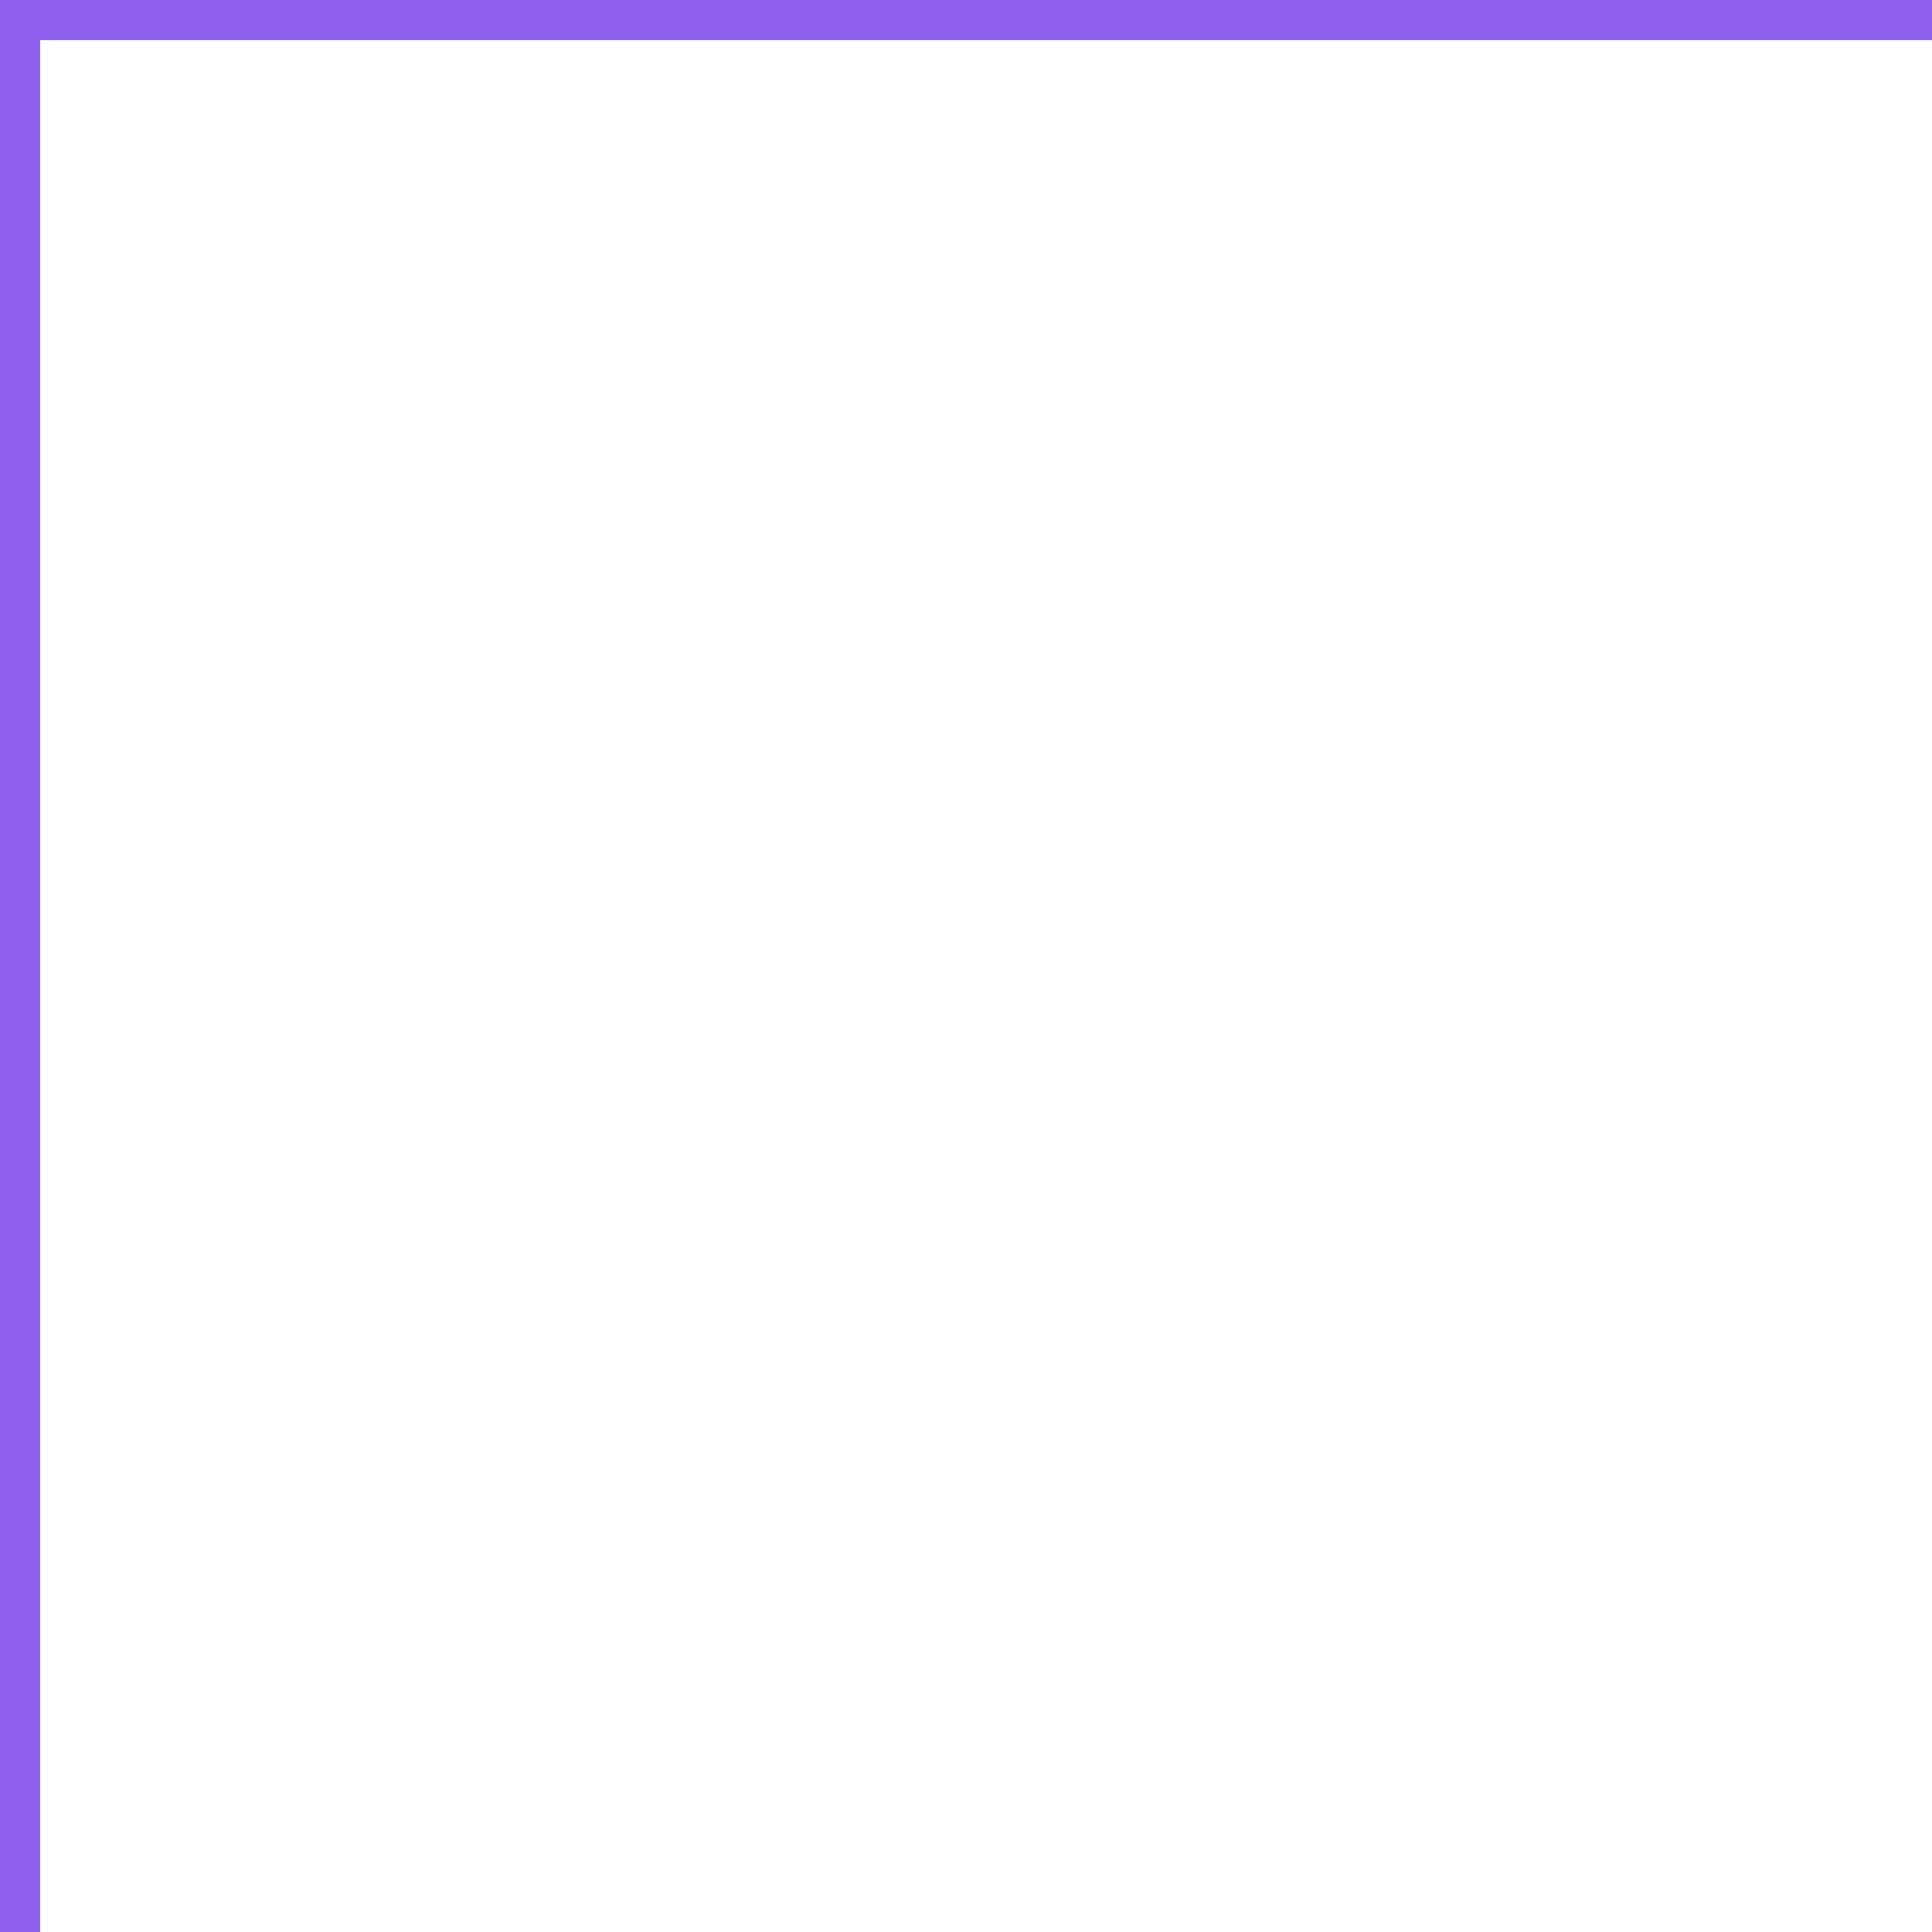
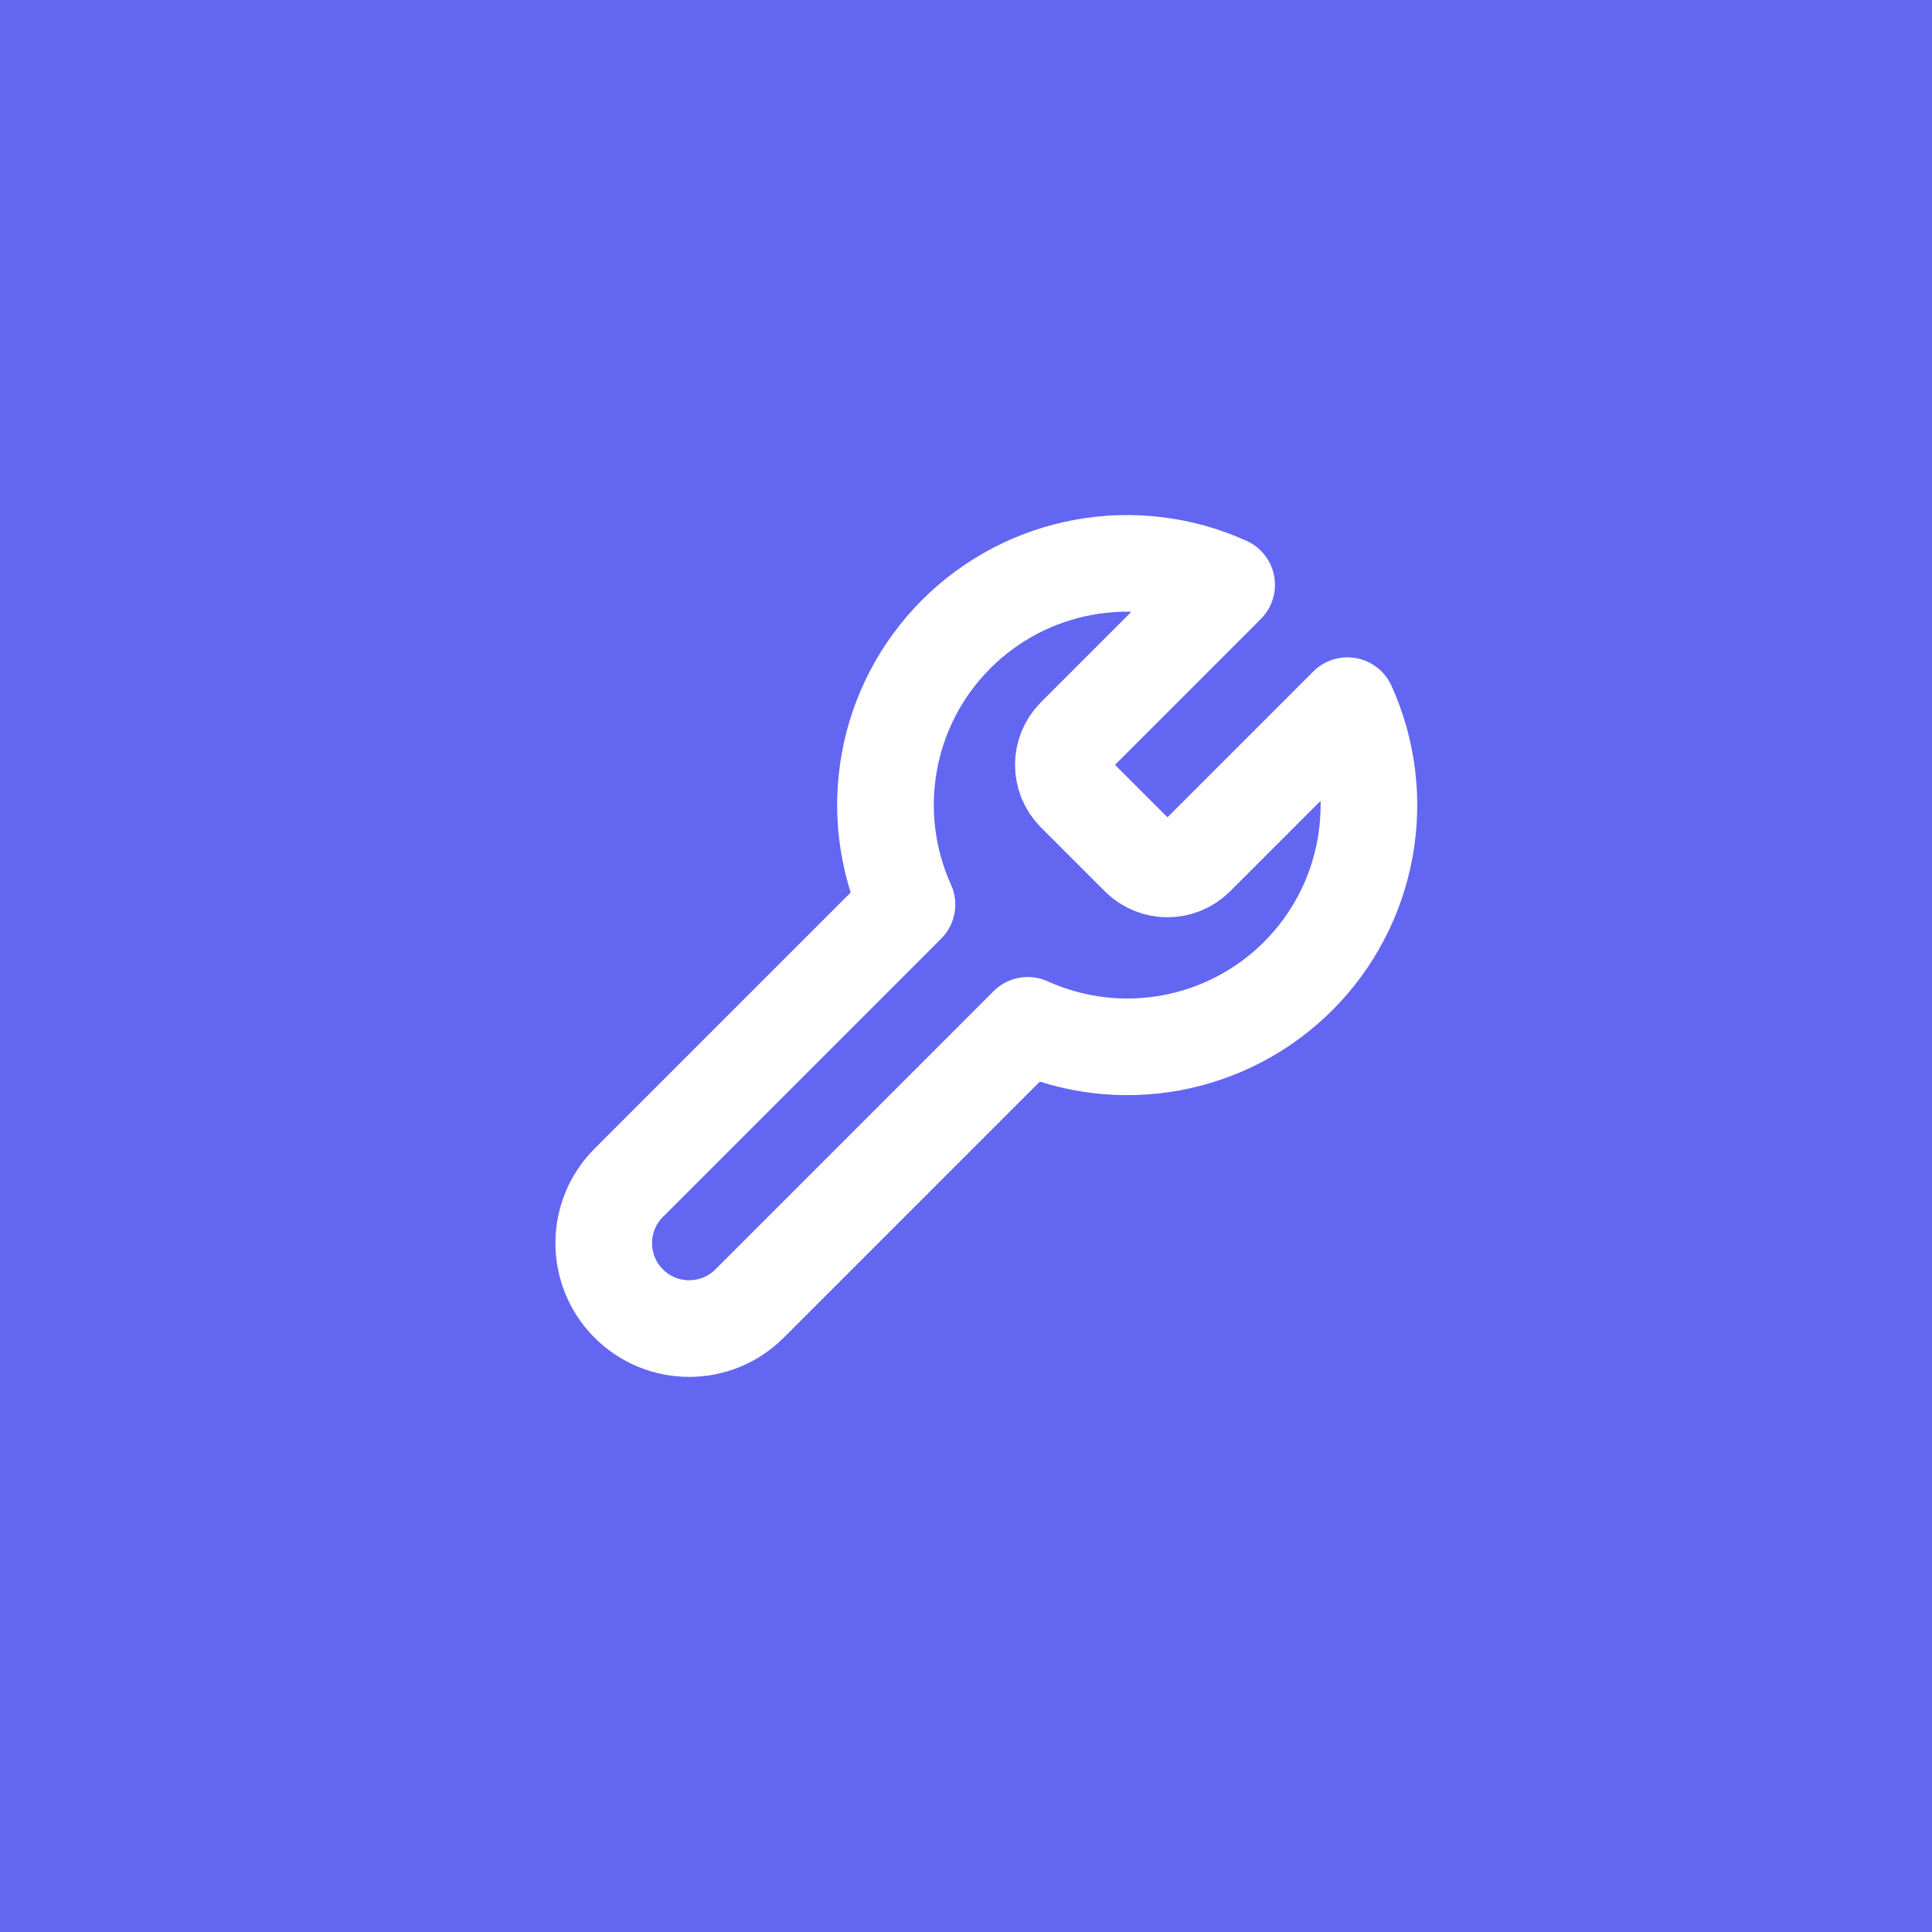
- <svg xmlns="http://www.w3.org/2000/svg" width="512" height="512" viewBox="0 0 24 24" fill="none" stroke="hsl(260 80% 65%)" stroke-width="1" stroke-linecap="round" stroke-linejoin="round">
-   <rect width="512" height="512" fill="white" />
+ <svg xmlns="http://www.w3.org/2000/svg" width="512" height="512" viewBox="0 0 512 512">
+   <rect x="0" y="0" width="512" height="512" fill="#6366f1" />
  <g transform="translate(128, 128) scale(10.67)">
-     <path d="M14.7 6.3a1 1 0 0 0 0 1.4l1.6 1.6a1 1 0 0 0 1.4 0l3.77-3.77a6 6 0 0 1-7.94 7.94l-6.91 6.91a2.12 2.12 0 0 1-3-3l6.91-6.91a6 6 0 0 1 7.94-7.94l-3.76 3.76z" />
+     <path d="M14.7 6.3a1 1 0 0 0 0 1.4l1.6 1.6a1 1 0 0 0 1.4 0l3.77-3.77a6 6 0 0 1-7.94 7.94l-6.91 6.91a2.12 2.12 0 0 1-3-3l6.91-6.91a6 6 0 0 1 7.94-7.94l-3.76 3.76z" fill="none" stroke="white" stroke-width="2.4" stroke-linecap="round" stroke-linejoin="round" />
  </g>
</svg>
